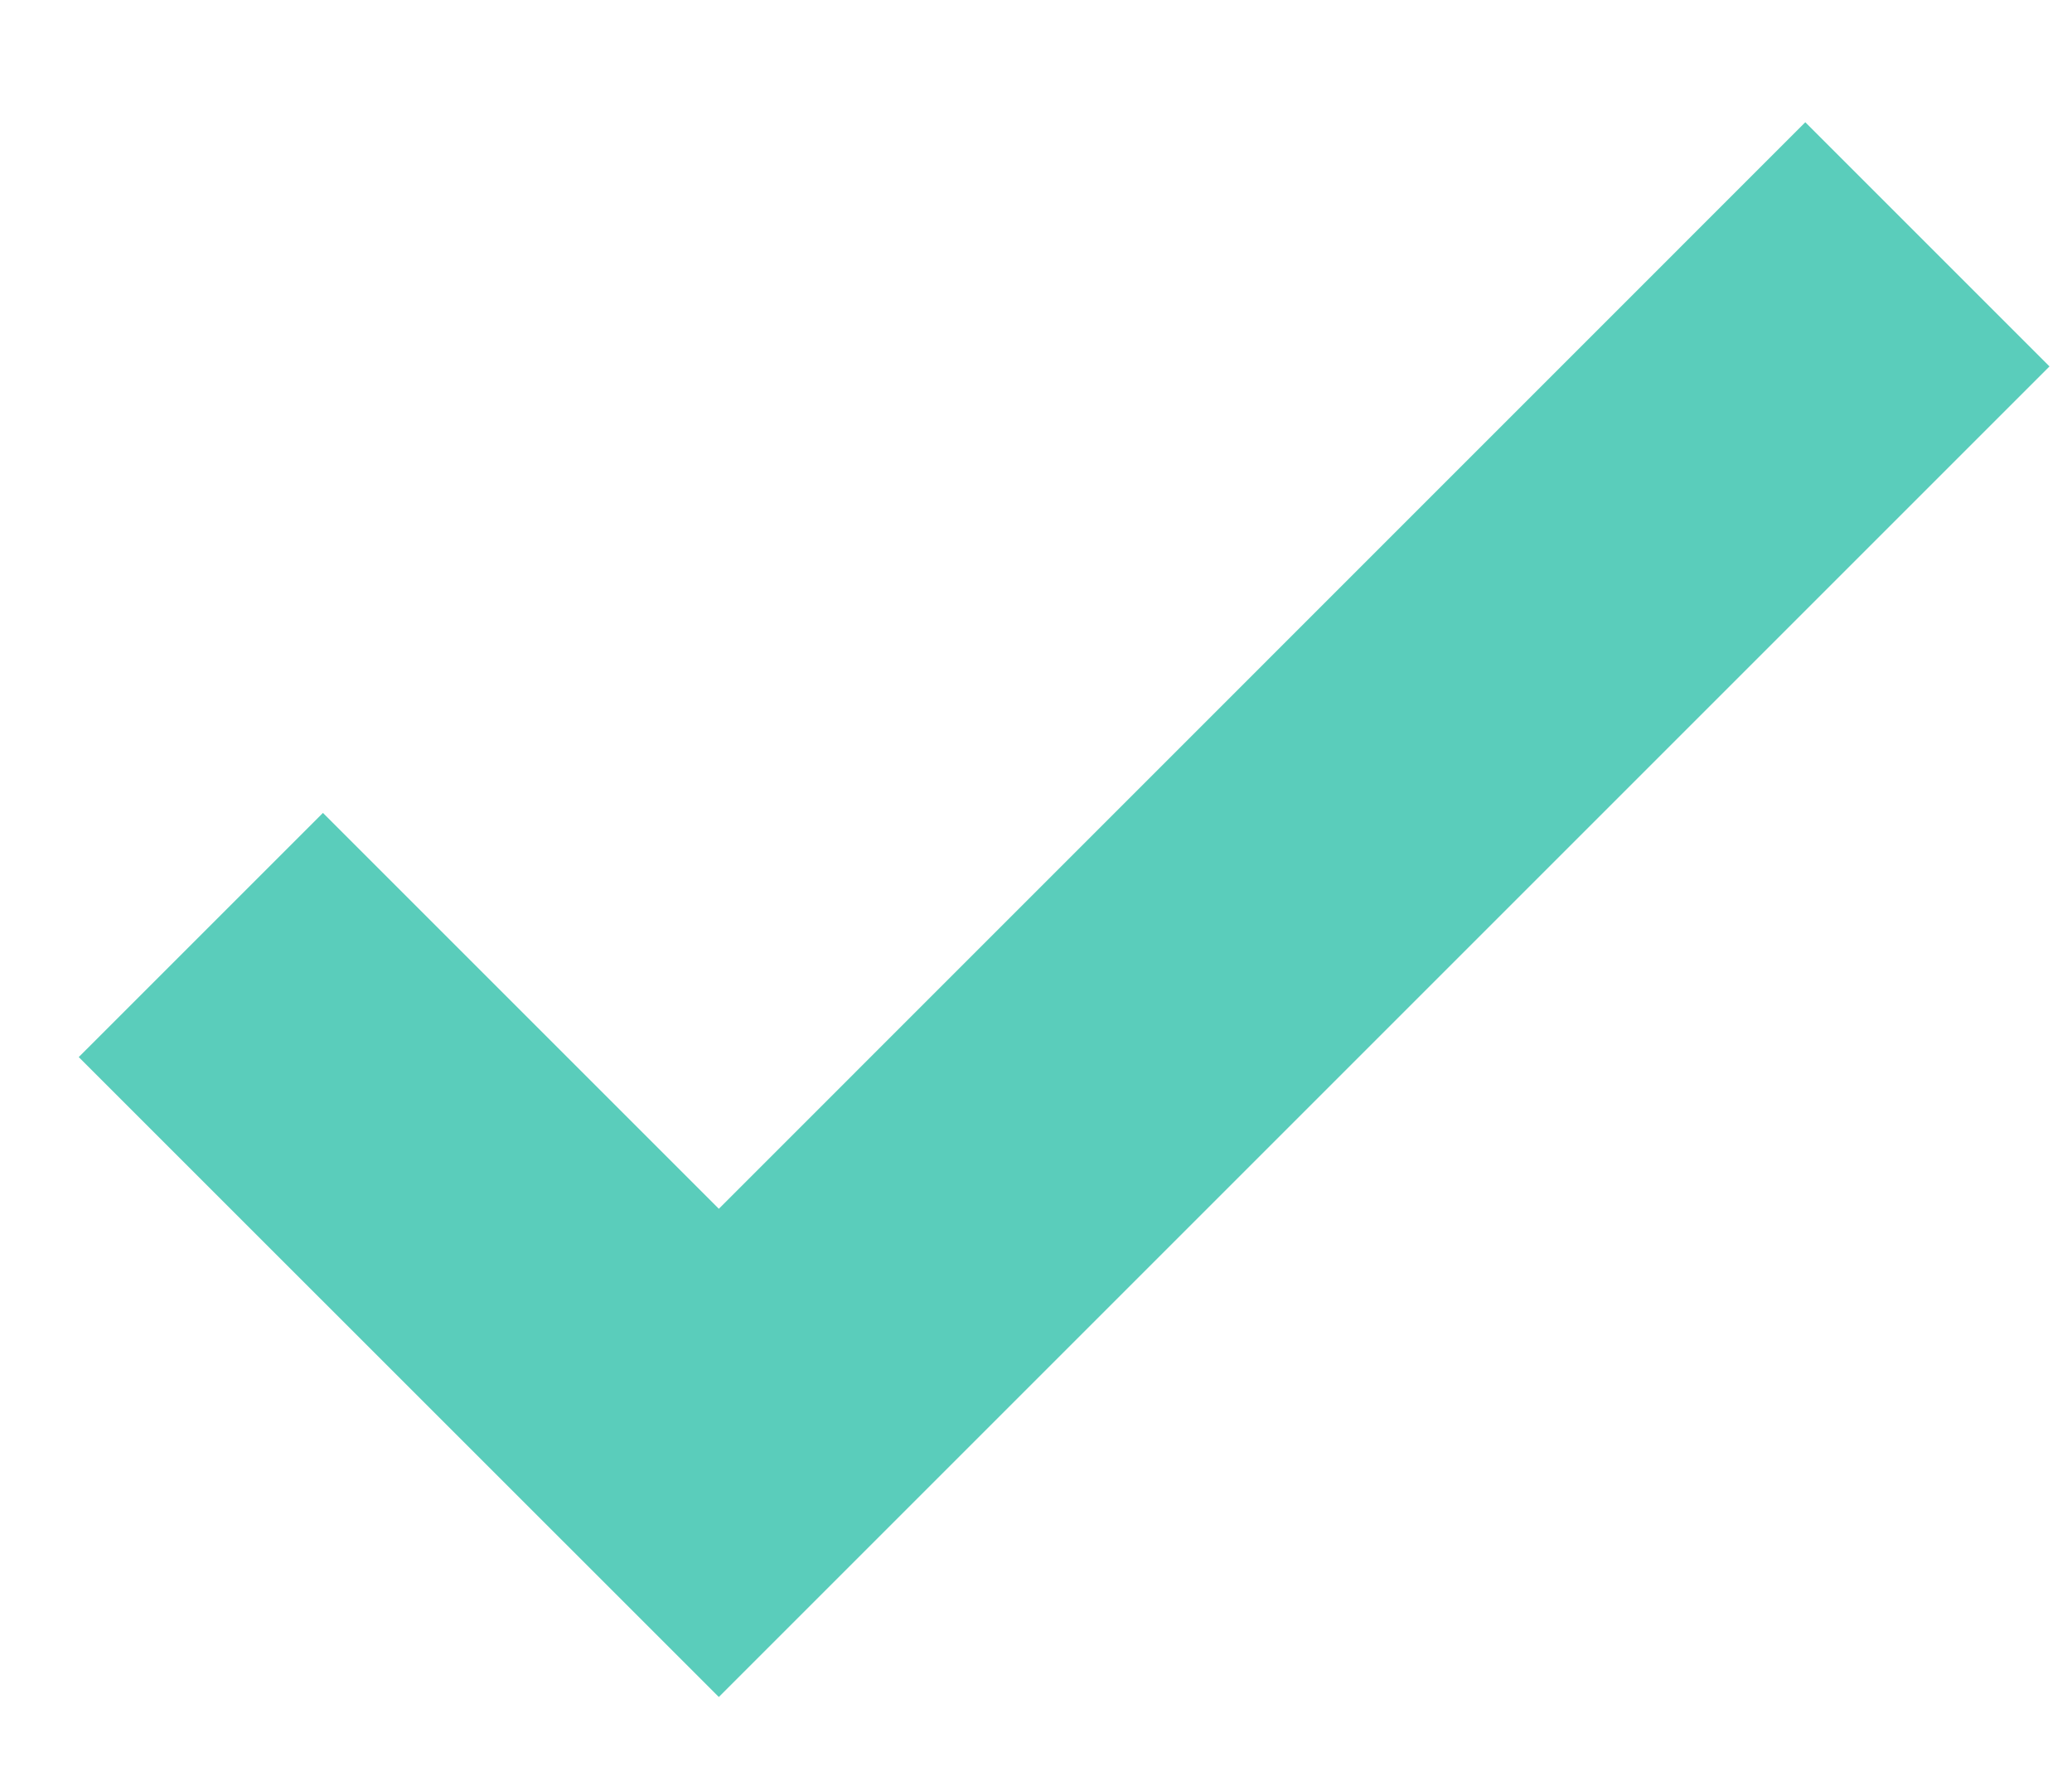
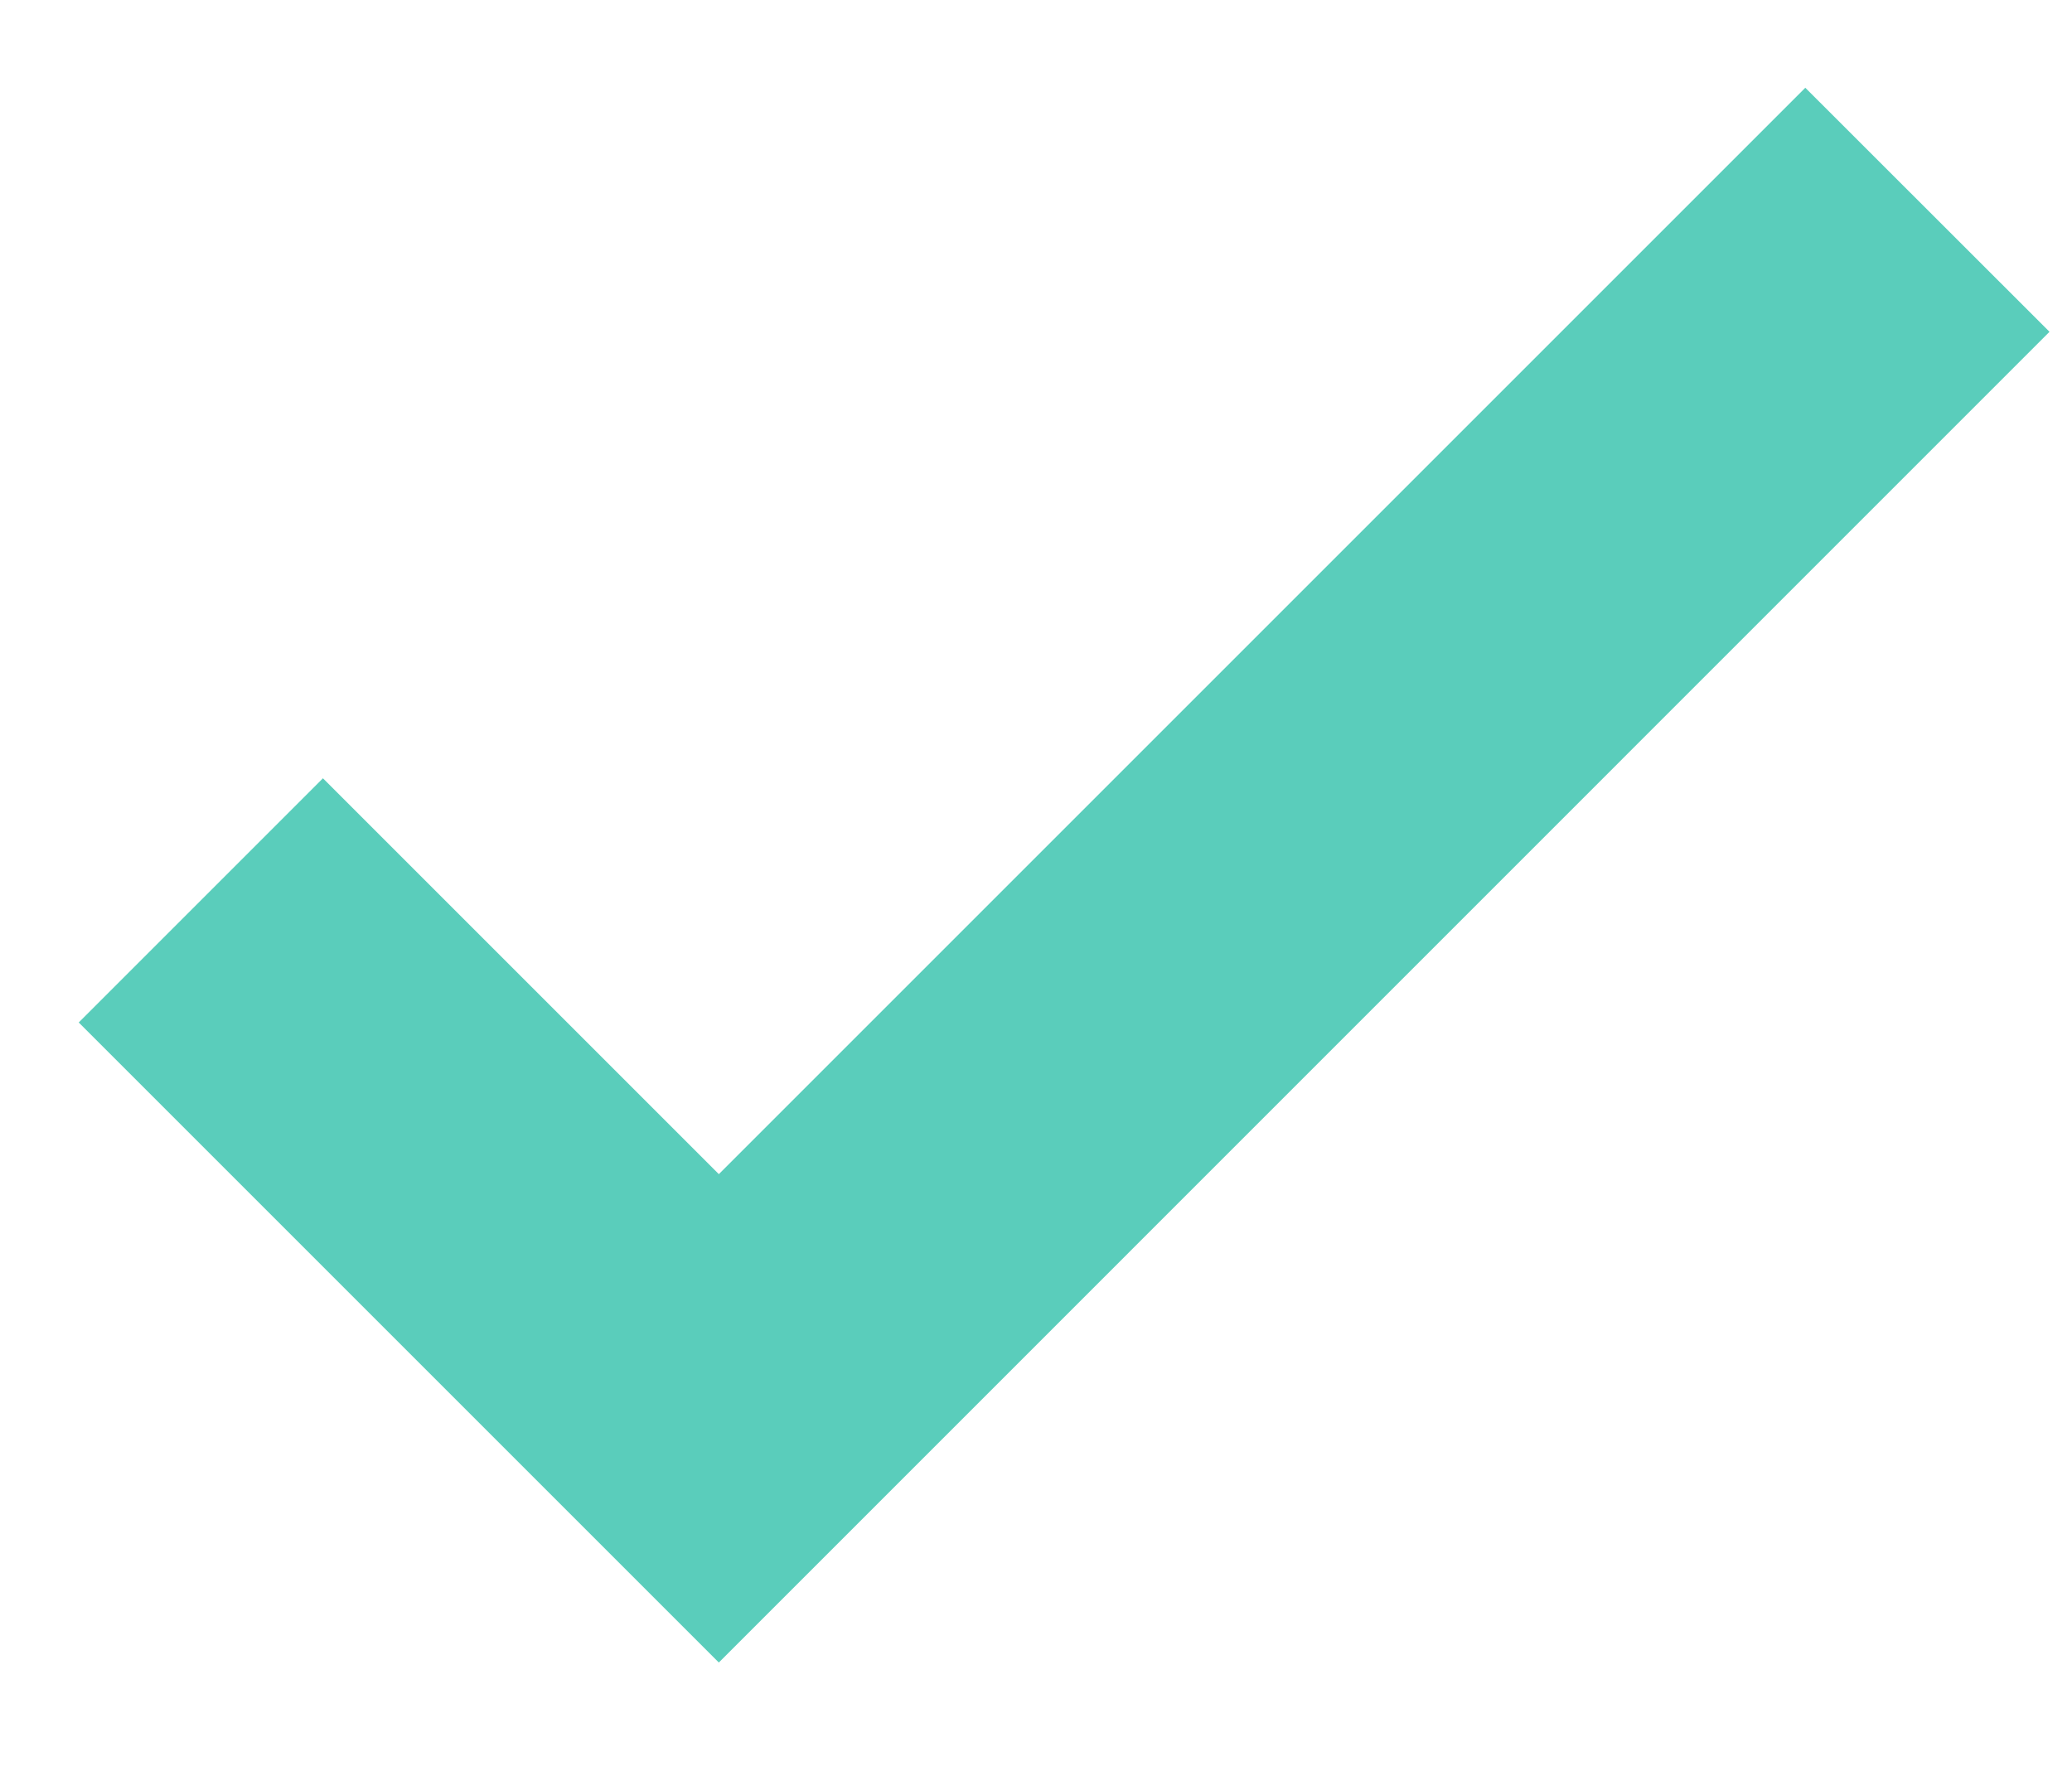
<svg xmlns="http://www.w3.org/2000/svg" width="14" height="12" viewBox="0 0 14 12" fill="none">
-   <path fill-rule="evenodd" clip-rule="evenodd" d="M13.848 2.476L4.857 11.467L0.532 7.143L2.182 5.493L4.857 8.168L12.198 0.826L13.848 2.476Z" fill="#5ACDBB" />
+   <path fill-rule="evenodd" clip-rule="evenodd" d="M13.848 2.242L4.857 11.234L0.532 6.909L2.182 5.259L4.857 7.934L12.198 0.593L13.848 2.242Z" fill="#5ACDBB" />
</svg>
